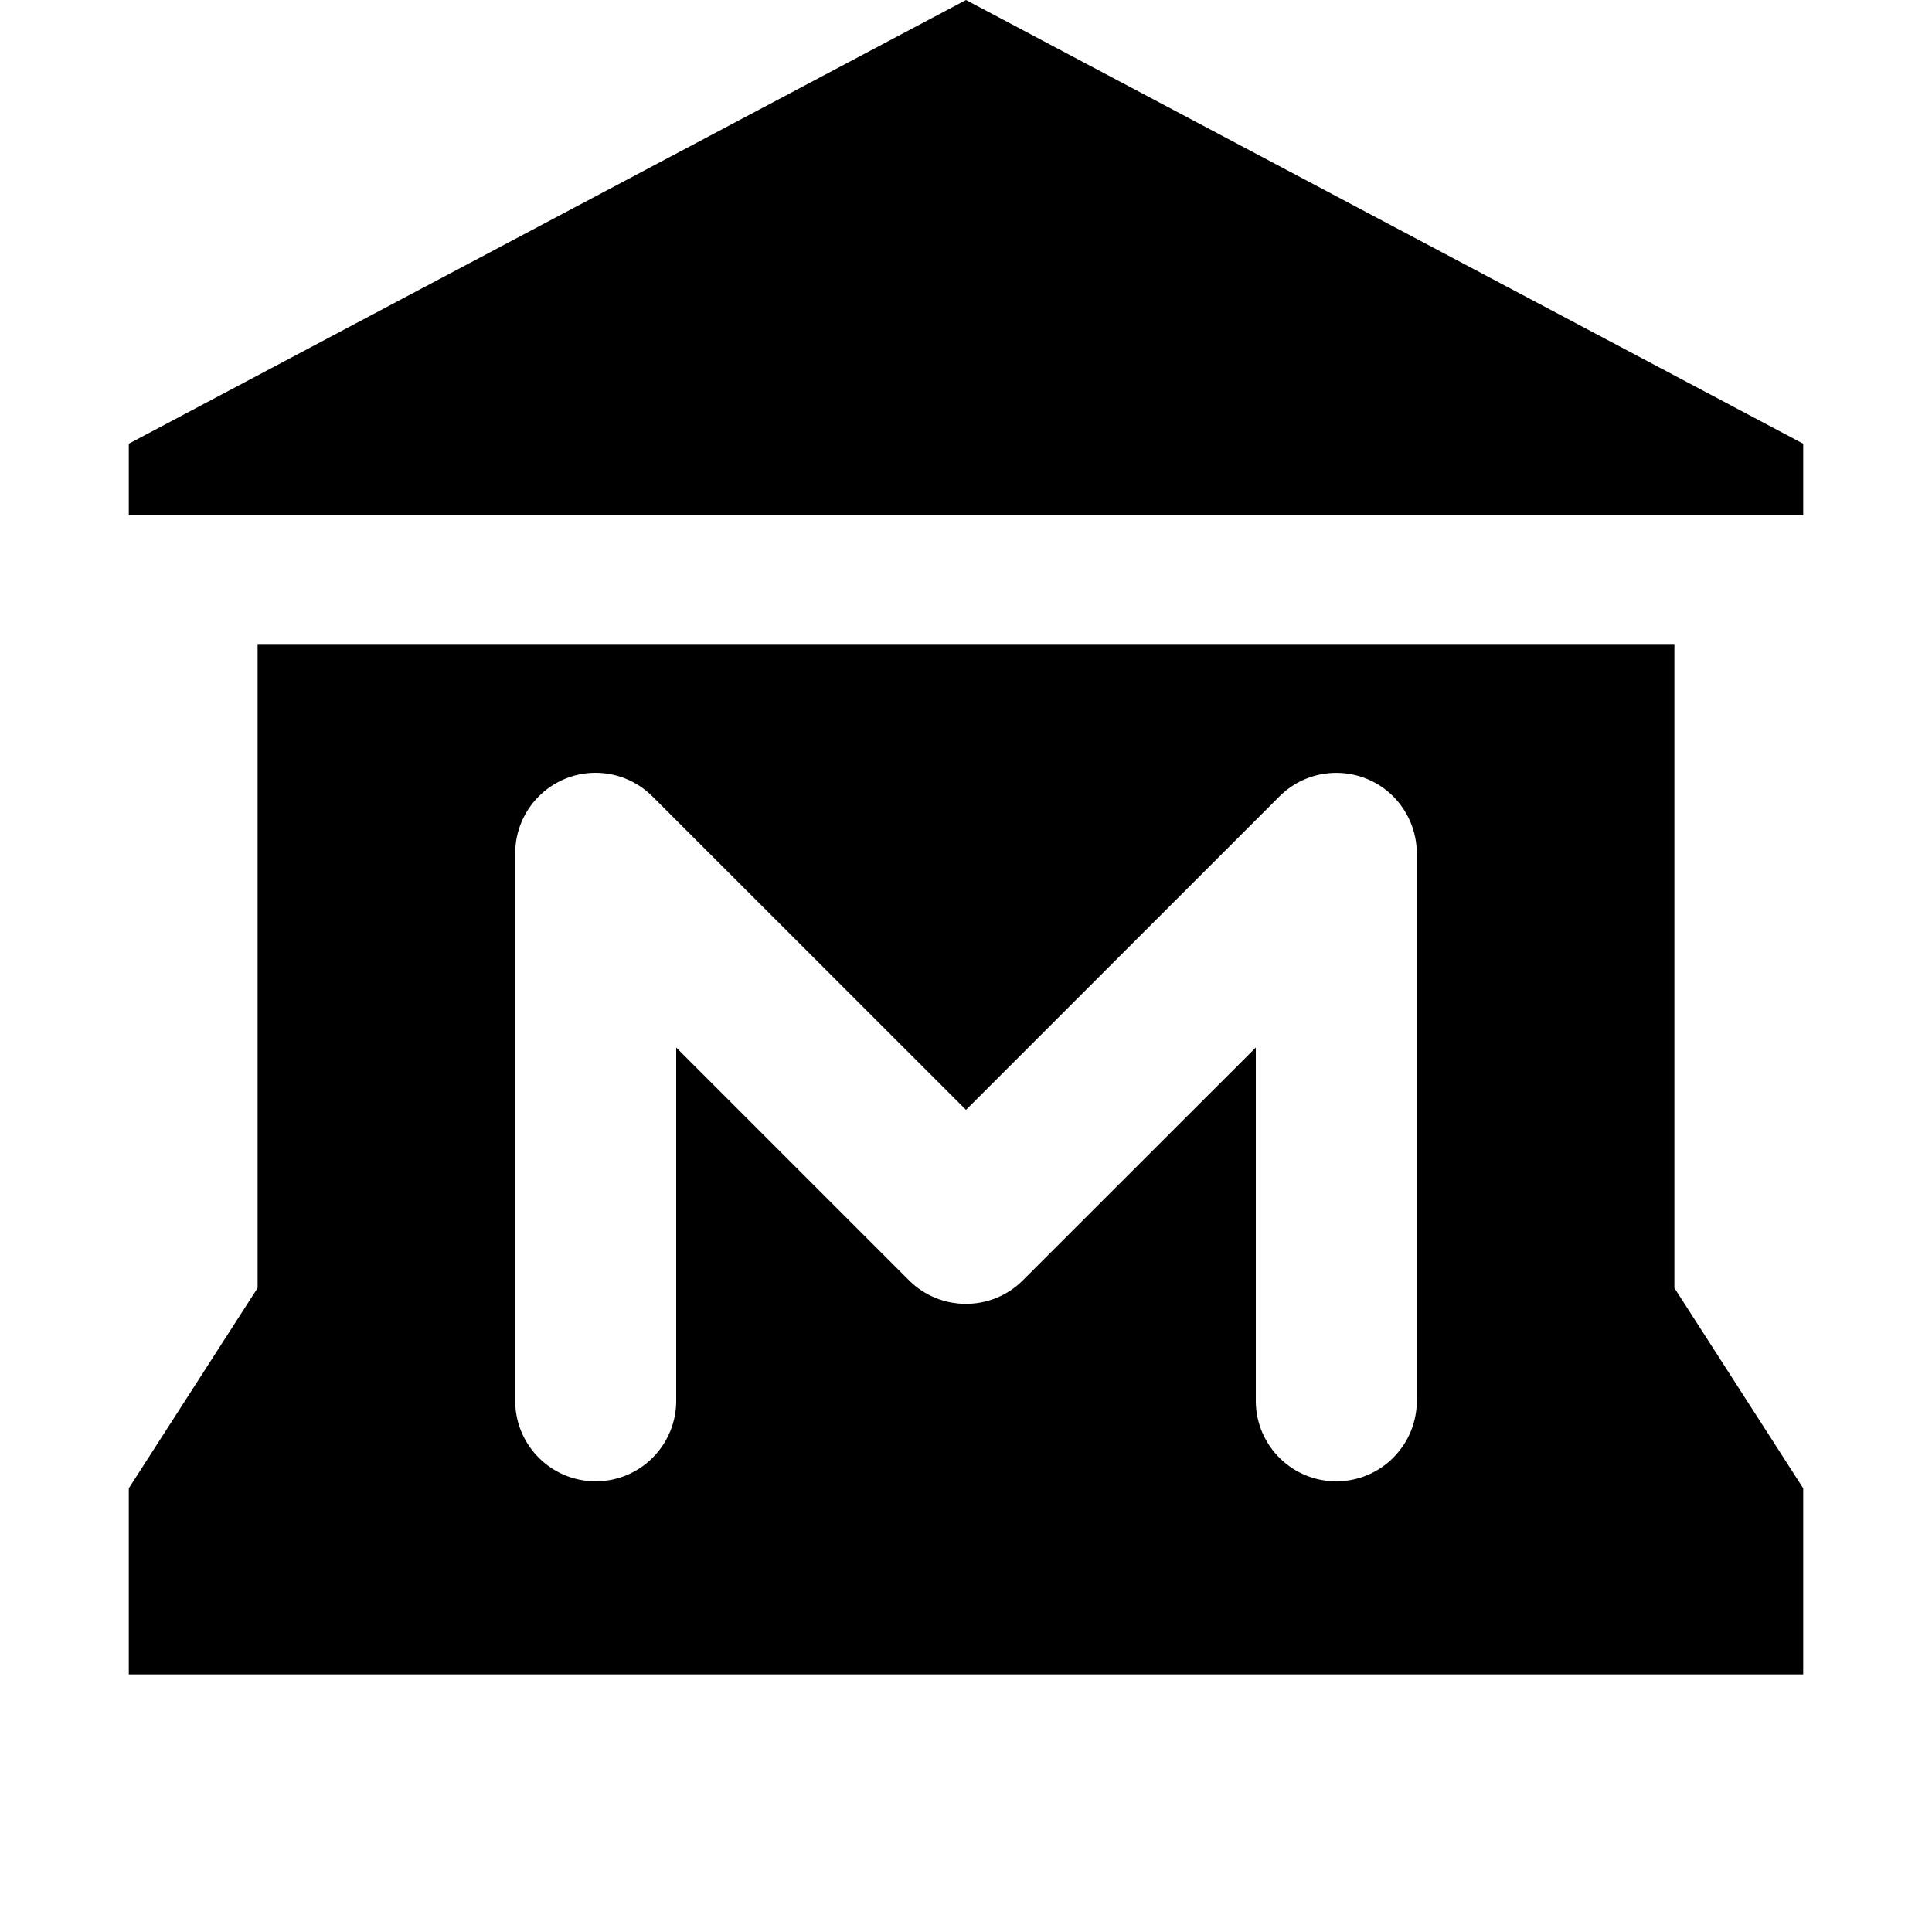
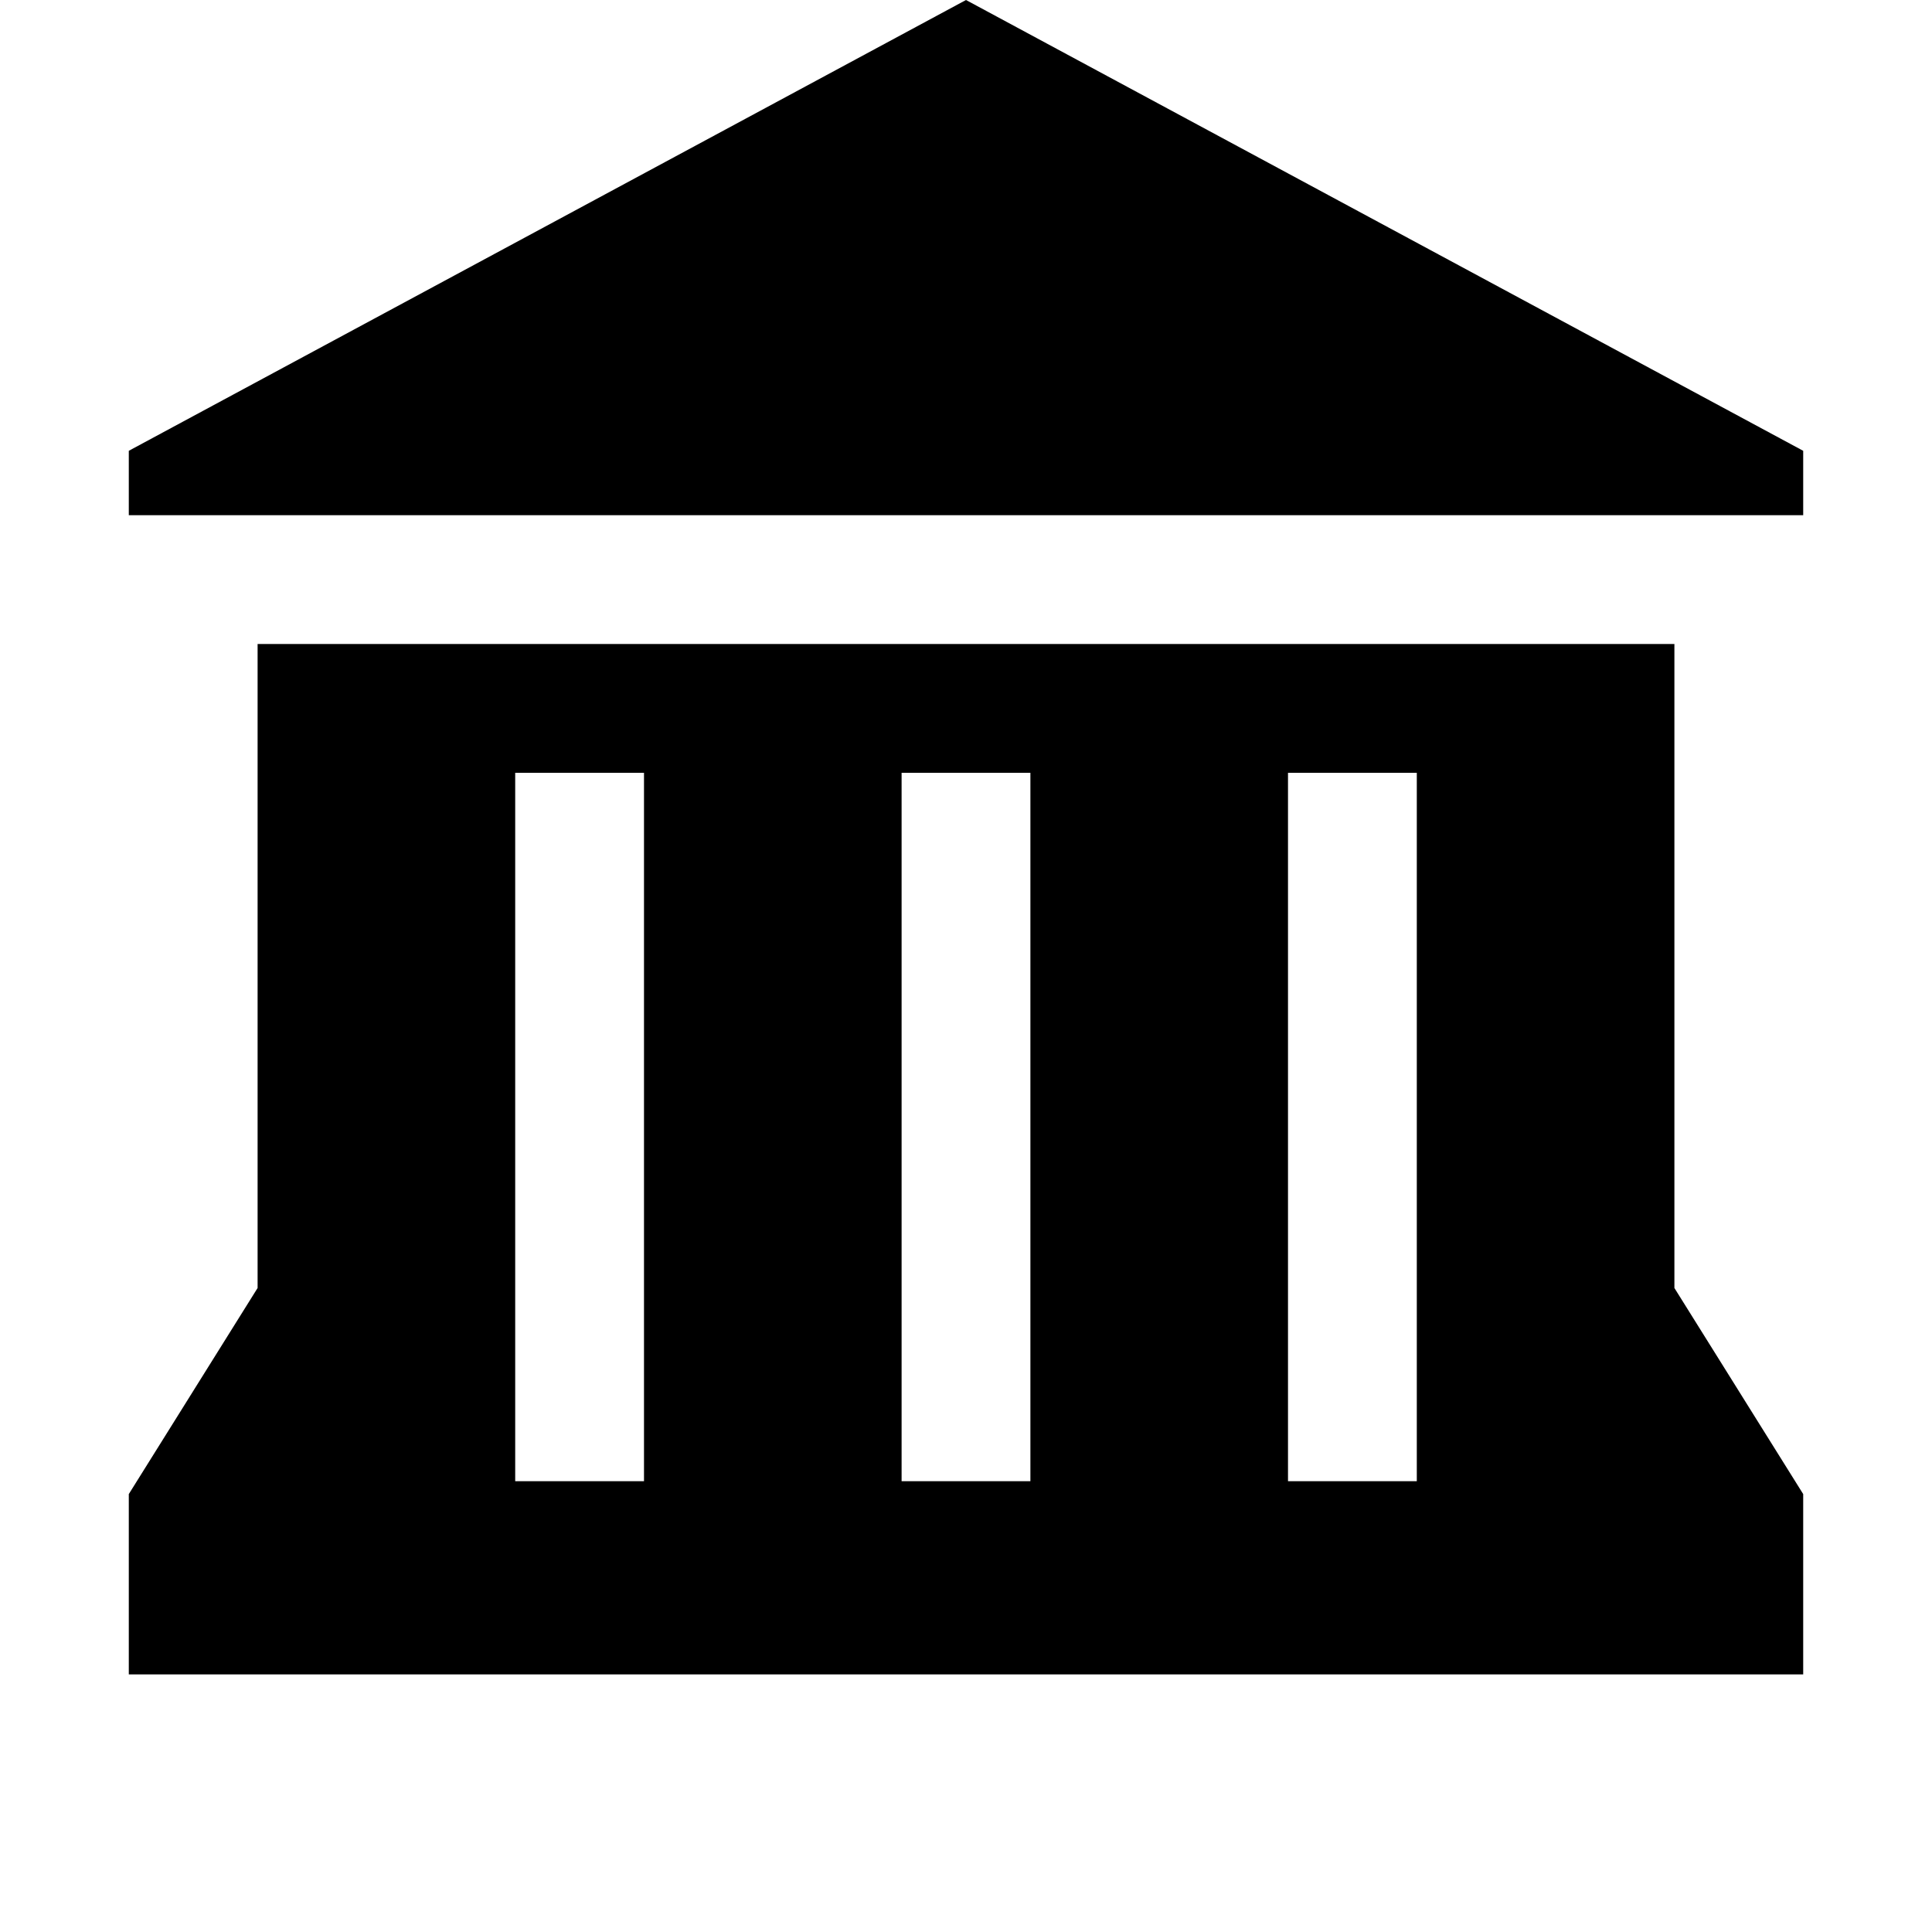
<svg xmlns="http://www.w3.org/2000/svg" version="1.1" id="museum" width="15" height="15" viewBox="0 0 15 15">
-   <path id="path7509" d="M7.5,0L1,3.445V4h13V3.445L7.5,0z M2,5v5l-1,1.555V13h13v-1.445L13,10  V5H2z M4.615,6c0.169-0.002,0.332,0.064,0.451,0.184L7.5,8.617l2.434-2.434c0.244-0.244,0.64-0.243,0.884,0.001  C10.934,6.302,11,6.46,11,6.625v4.242c0.005,0.345-0.271,0.629-0.616,0.634c-0.345,0.005-0.629-0.271-0.634-0.616  c-0-0.006-0-0.012,0-0.018V8.133L7.941,9.941c-0.244,0.243-0.639,0.243-0.883,0L5.25,8.133v2.734  c0.005,0.345-0.271,0.629-0.616,0.634C4.289,11.506,4.005,11.23,4,10.885c-0-0.006-0-0.012,0-0.018V6.625  C4,6.284,4.274,6.005,4.615,6z" />
+   <path id="path7509" d="M7.5,0L1,3.5V4h13V3.5L7.5,0z M2,5v5l-1,1.6V13h13v-1.4L13,10V5H2z M4,6h1v5.5H4V6z M7,6h1v5.5H7V6z M10,6h1  v5.5h-1V6z" />
</svg>
